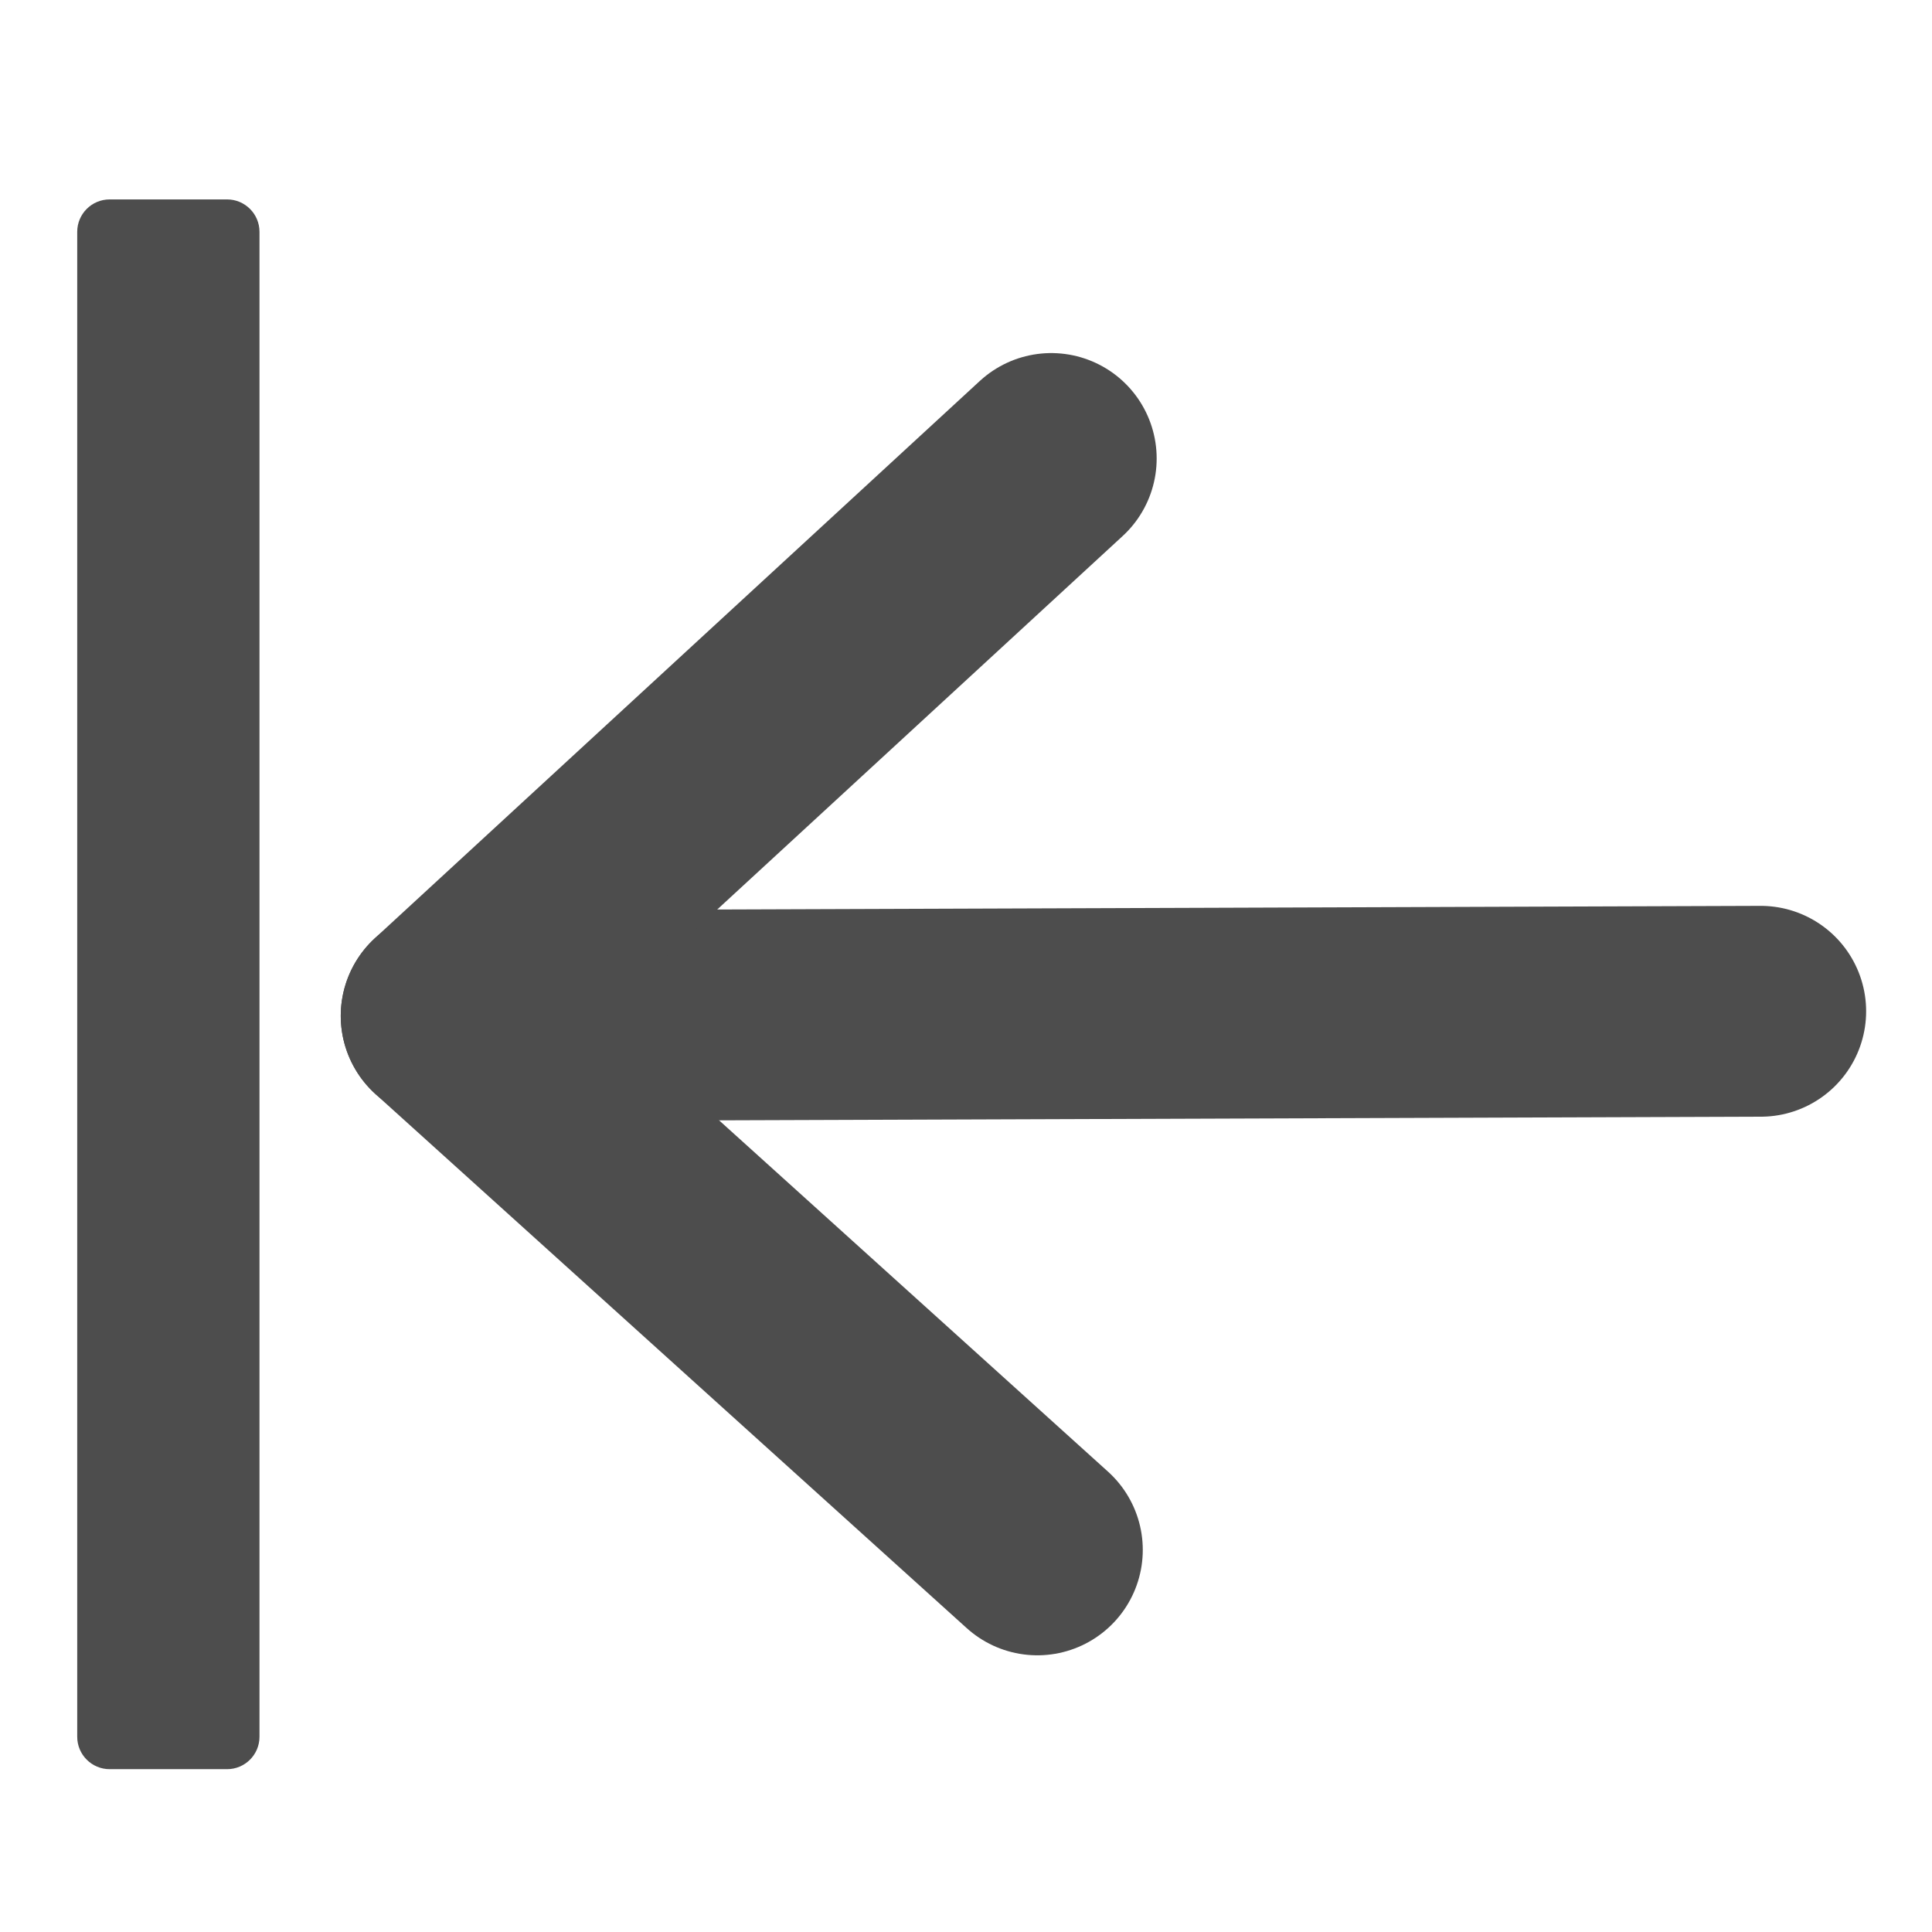
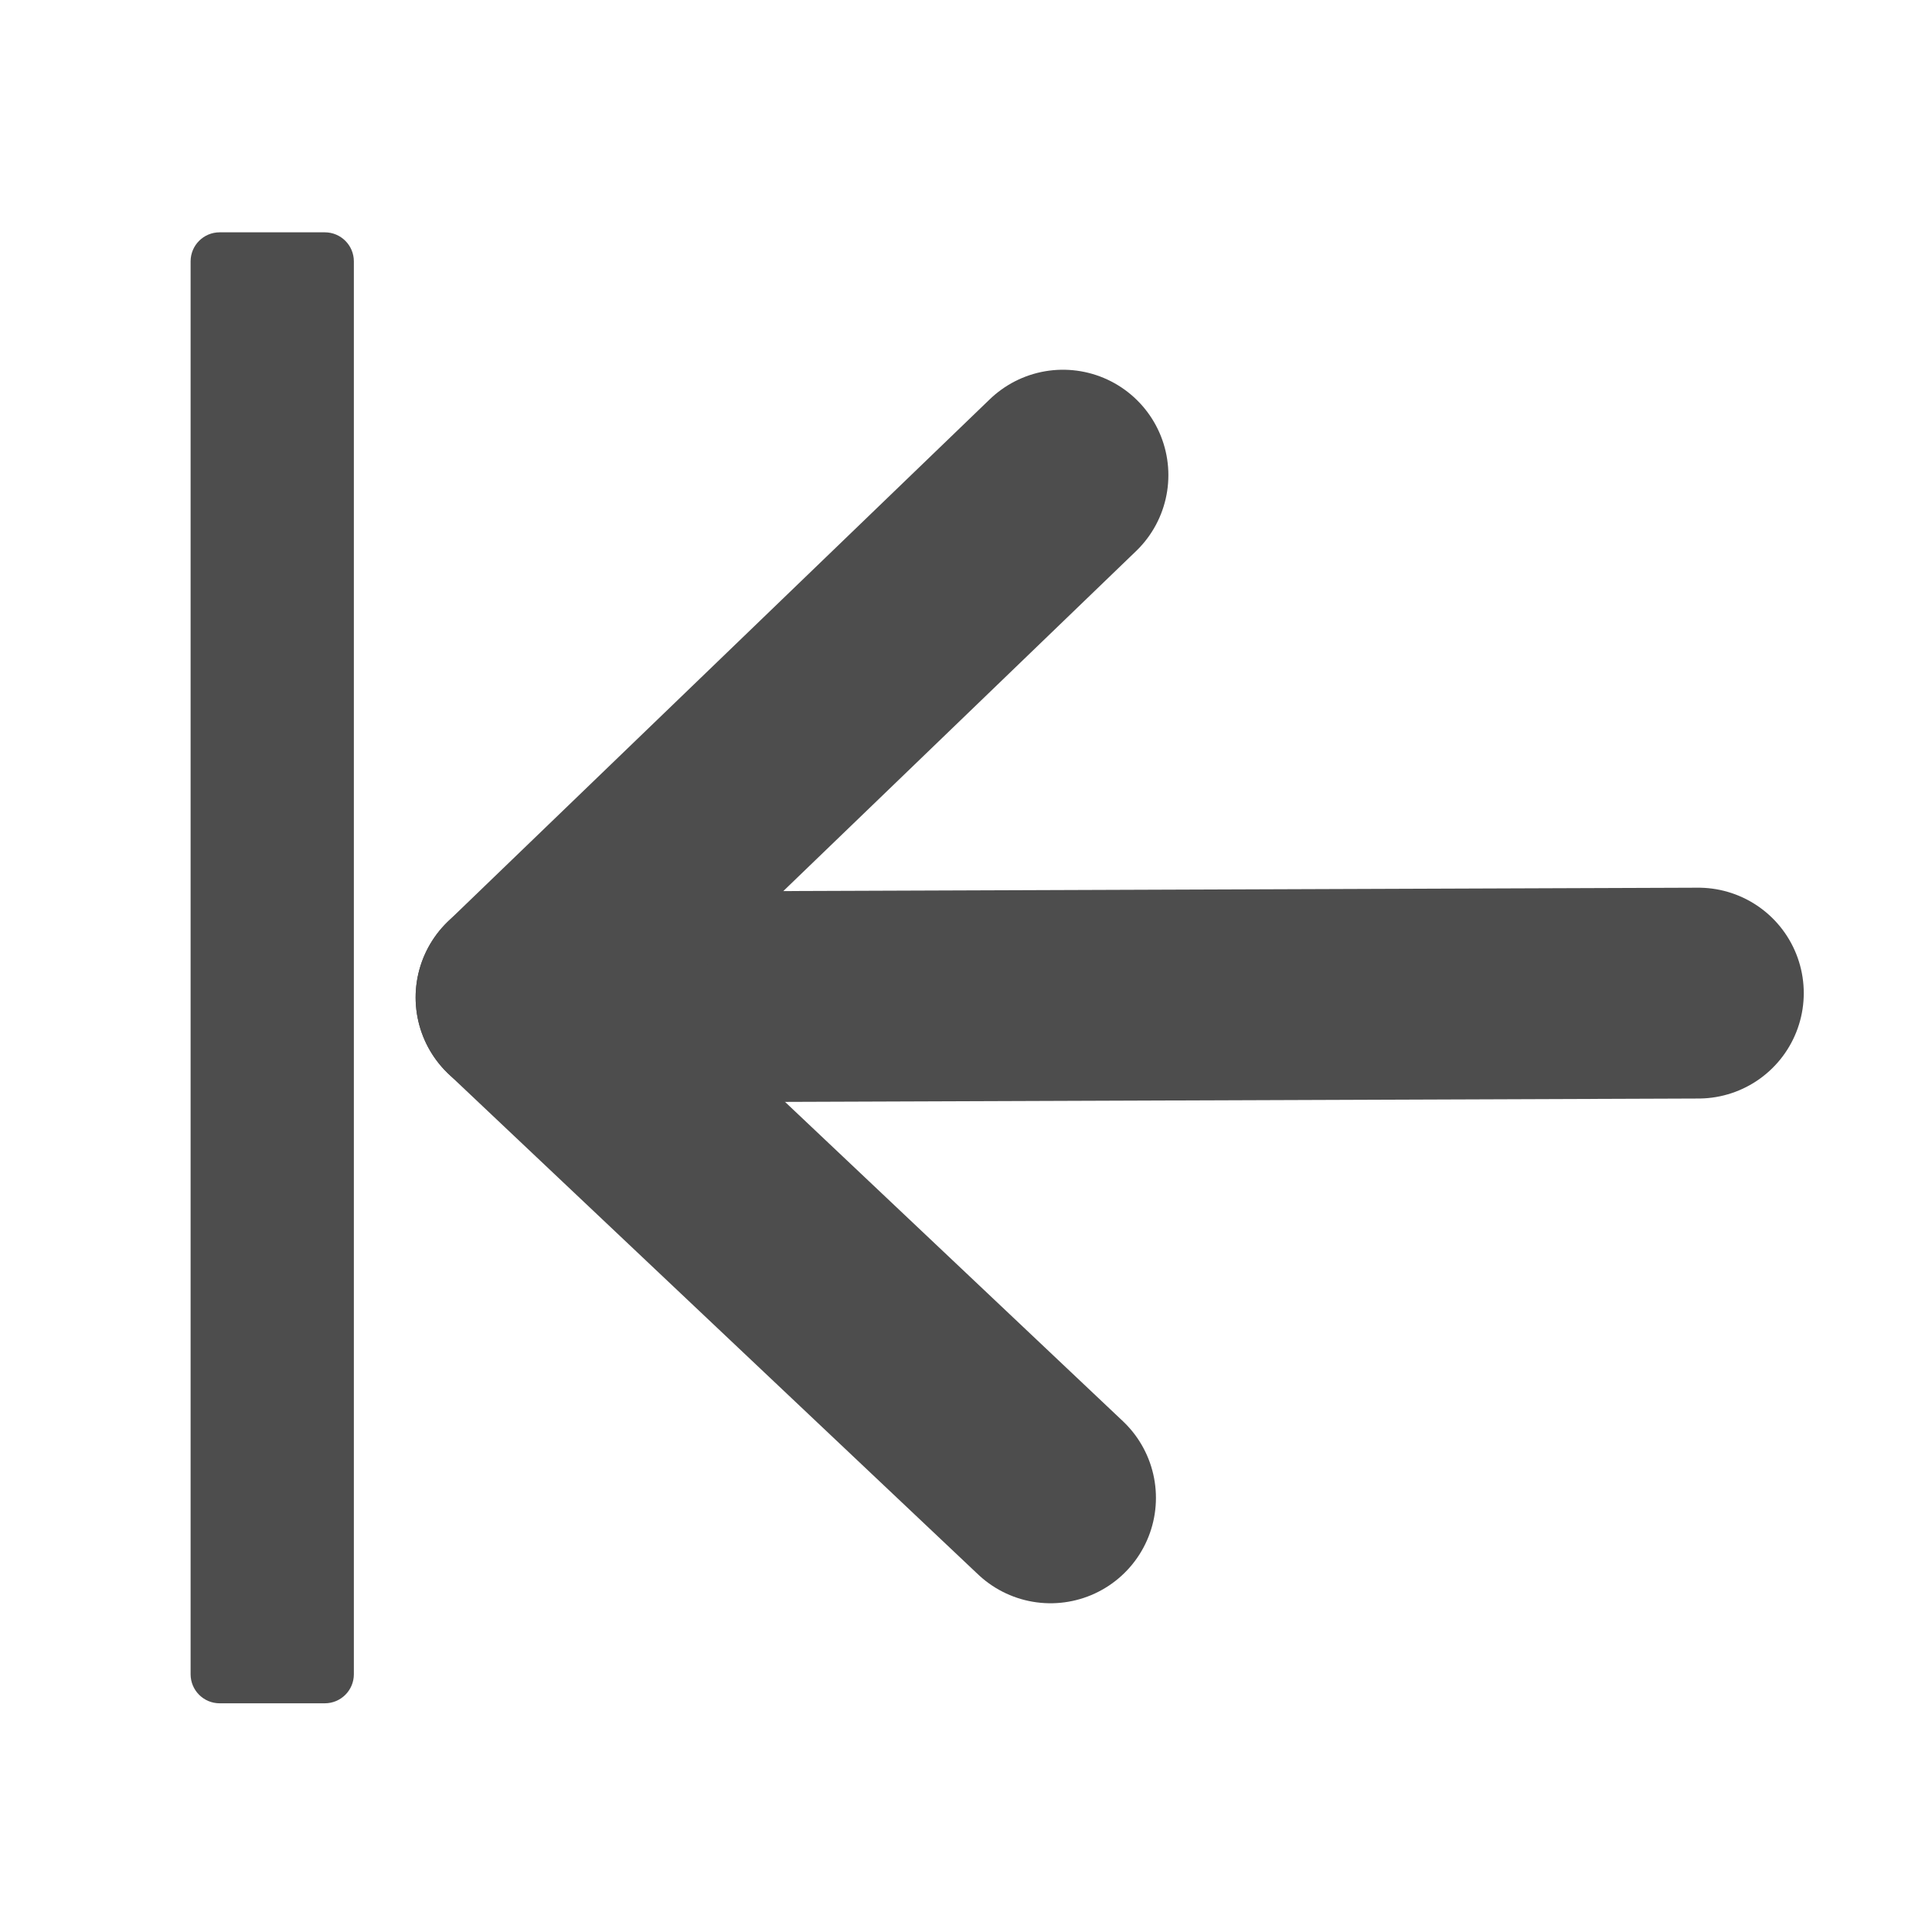
<svg xmlns="http://www.w3.org/2000/svg" viewBox="0 0 32 32" version="1.1" id="svg2" height="34.133" width="34.133">
  <defs id="defs4" />
  <g style="display:inline" id="layer3">
-     <path style="display:inline;fill:none;stroke:#4d4d4d;stroke-width:3.492;stroke-linecap:round;stroke-linejoin:miter;stroke-miterlimit:4;stroke-dasharray:none;stroke-opacity:1" d="M 29.163,16.75 7.39,16.826" id="path6002-1" />
-     <path style="display:inline;fill:none;stroke:#4d4d4d;stroke-width:3.492;stroke-linecap:round;stroke-linejoin:round;stroke-miterlimit:4;stroke-dasharray:none;stroke-opacity:1" d="M 17.412,7.594 7.39,16.826 17.182,25.671" id="path6004-6" />
-     <rect transform="rotate(90)" ry="0.537" y="-4.298" x="3.303" height="3.019" width="26" id="rect3610-0" style="fill:#4d4d4d;fill-opacity:1;stroke:none;stroke-width:0.869" />
+     <path style="display:inline;fill:none;stroke:#4d4d4d;stroke-width:3.492;stroke-linecap:round;stroke-linejoin:miter;stroke-miterlimit:4;stroke-dasharray:none;stroke-opacity:1" d="M 28.13,16.449 8.63,16.521" id="path6002-1" />
+     <path style="display:inline;fill:none;stroke:#4d4d4d;stroke-width:3.492;stroke-linecap:round;stroke-linejoin:round;stroke-miterlimit:4;stroke-dasharray:none;stroke-opacity:1" d="M 17.606,7.87 8.63,16.521 17.4,24.809" id="path6004-6" />
+     <rect transform="matrix(0,1,-1,0,0,0)" ry="0.481" y="-5.861" x="3.848" height="2.704" width="24.364" id="rect3610-0" style="fill:#4d4d4d;fill-opacity:1;stroke:none;stroke-width:0.869" />
  </g>
  <g id="layer1" />
</svg>
